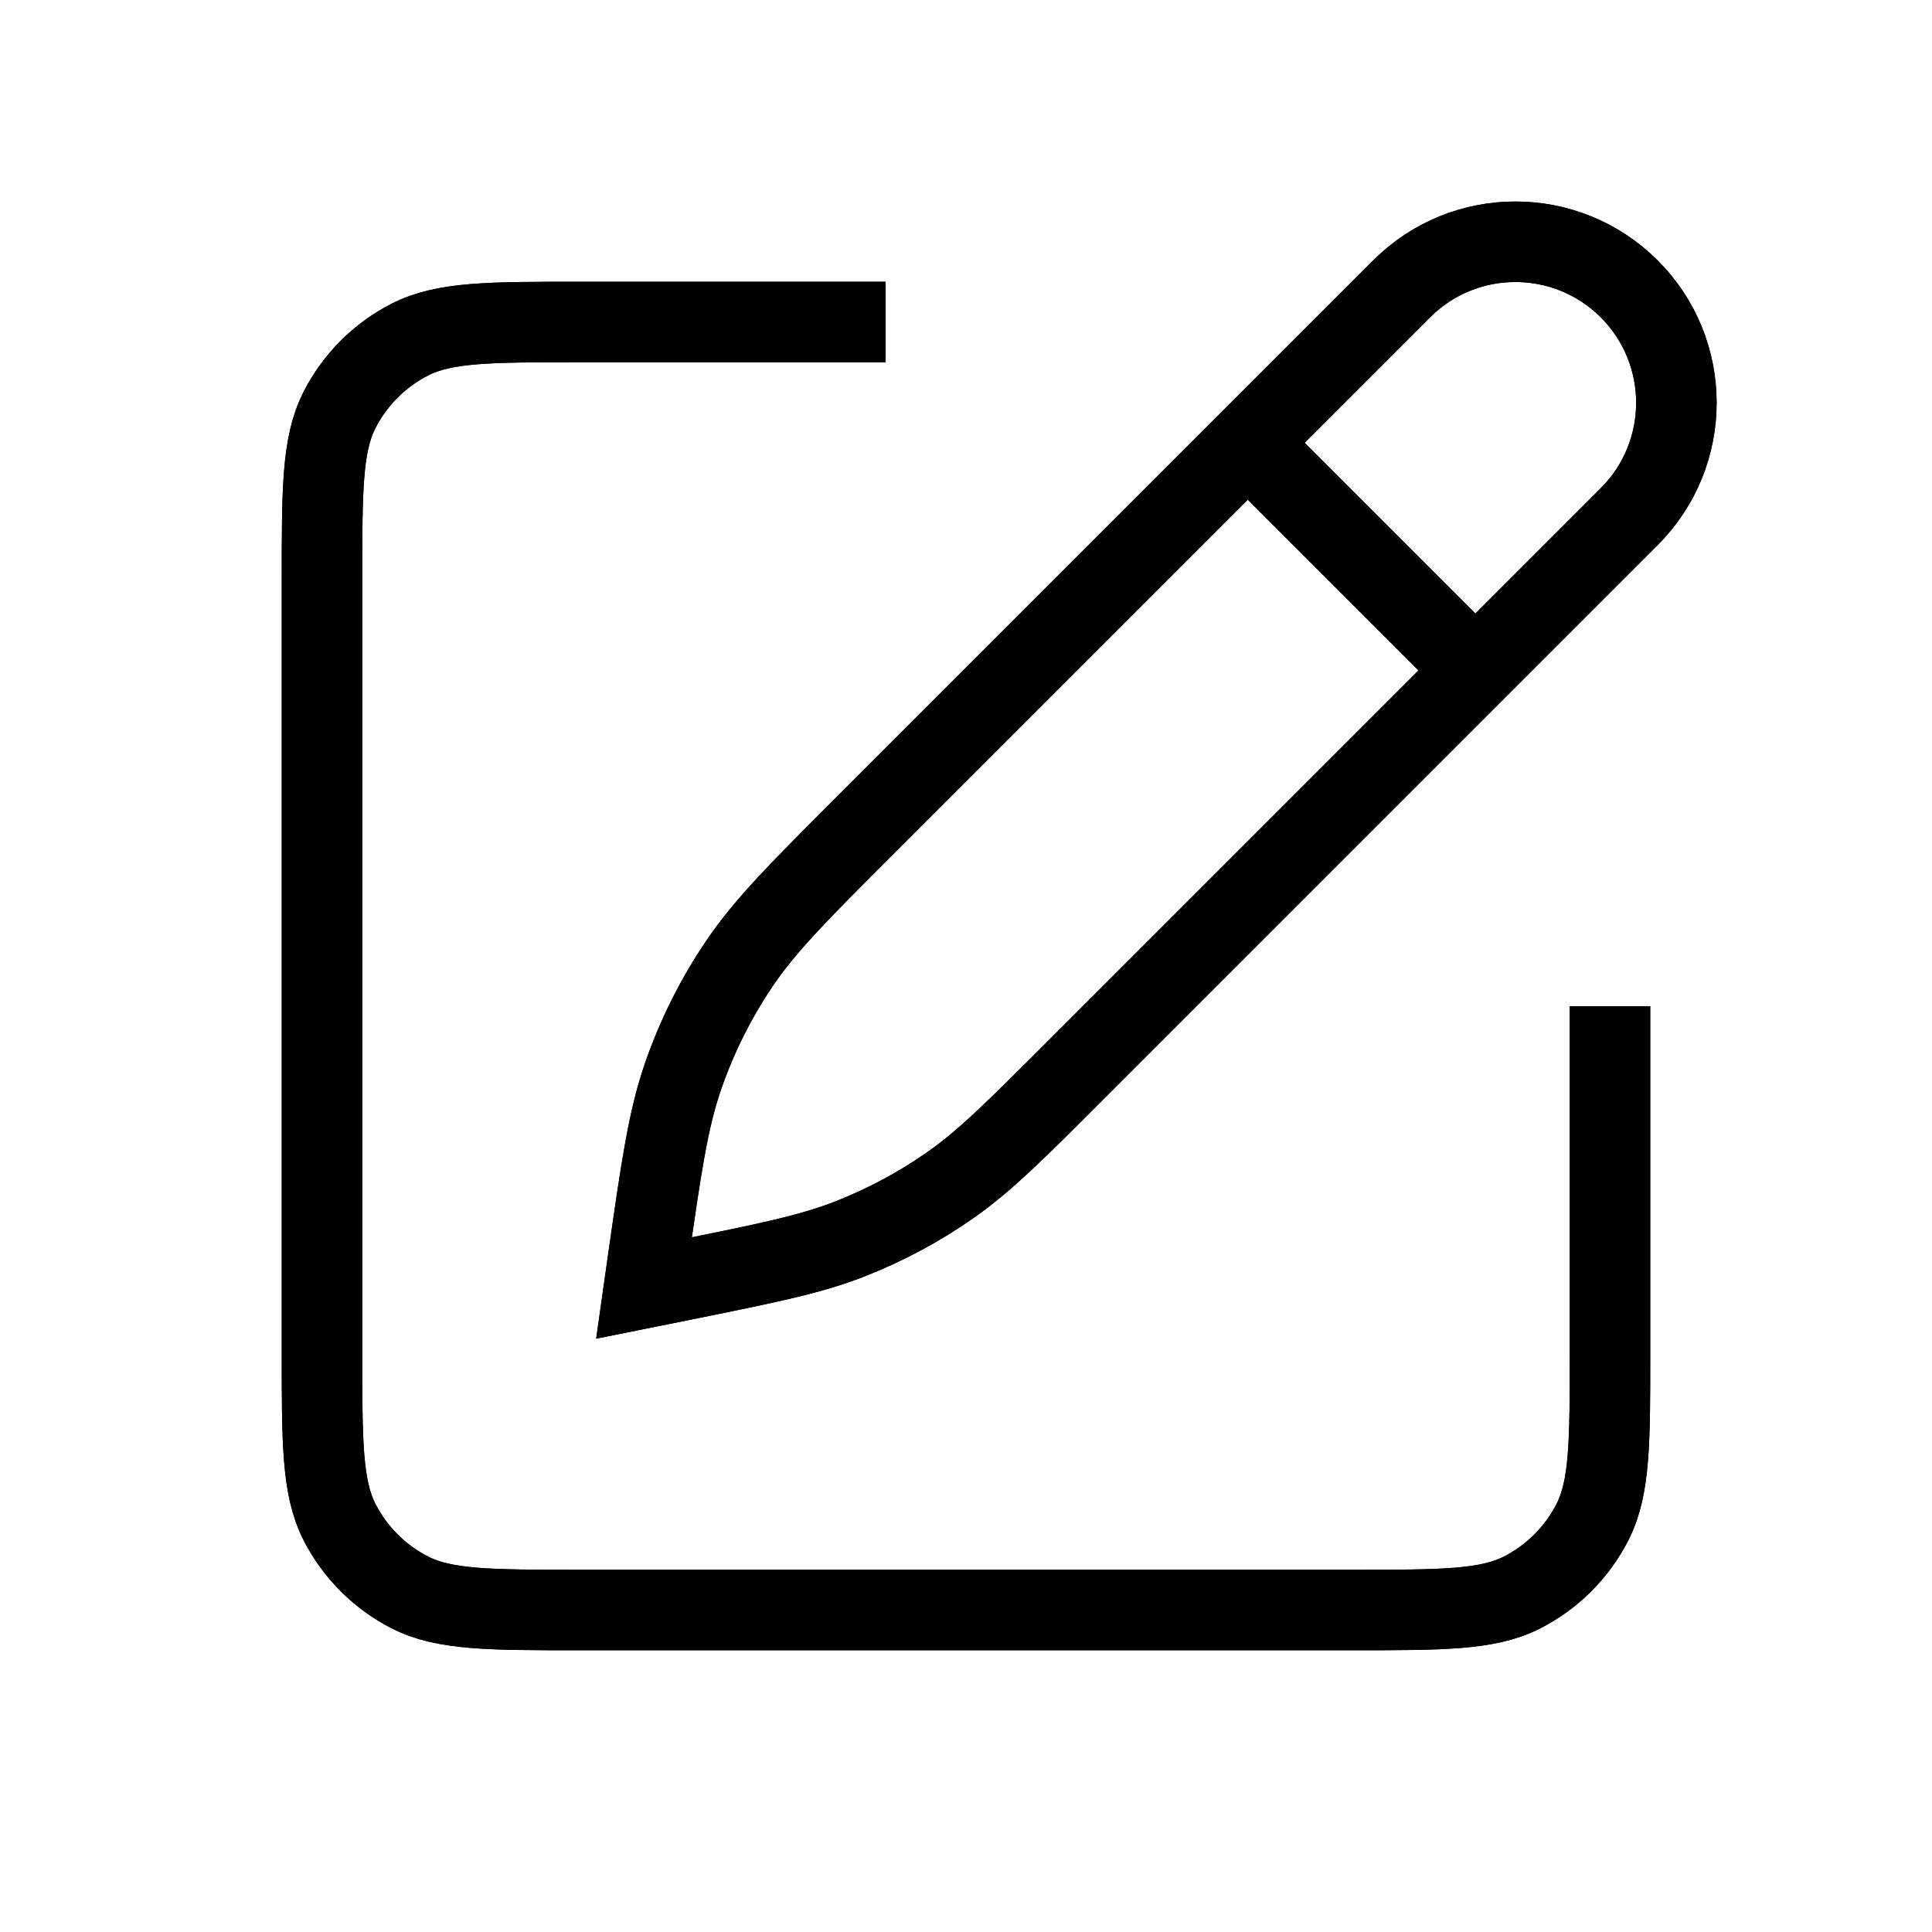
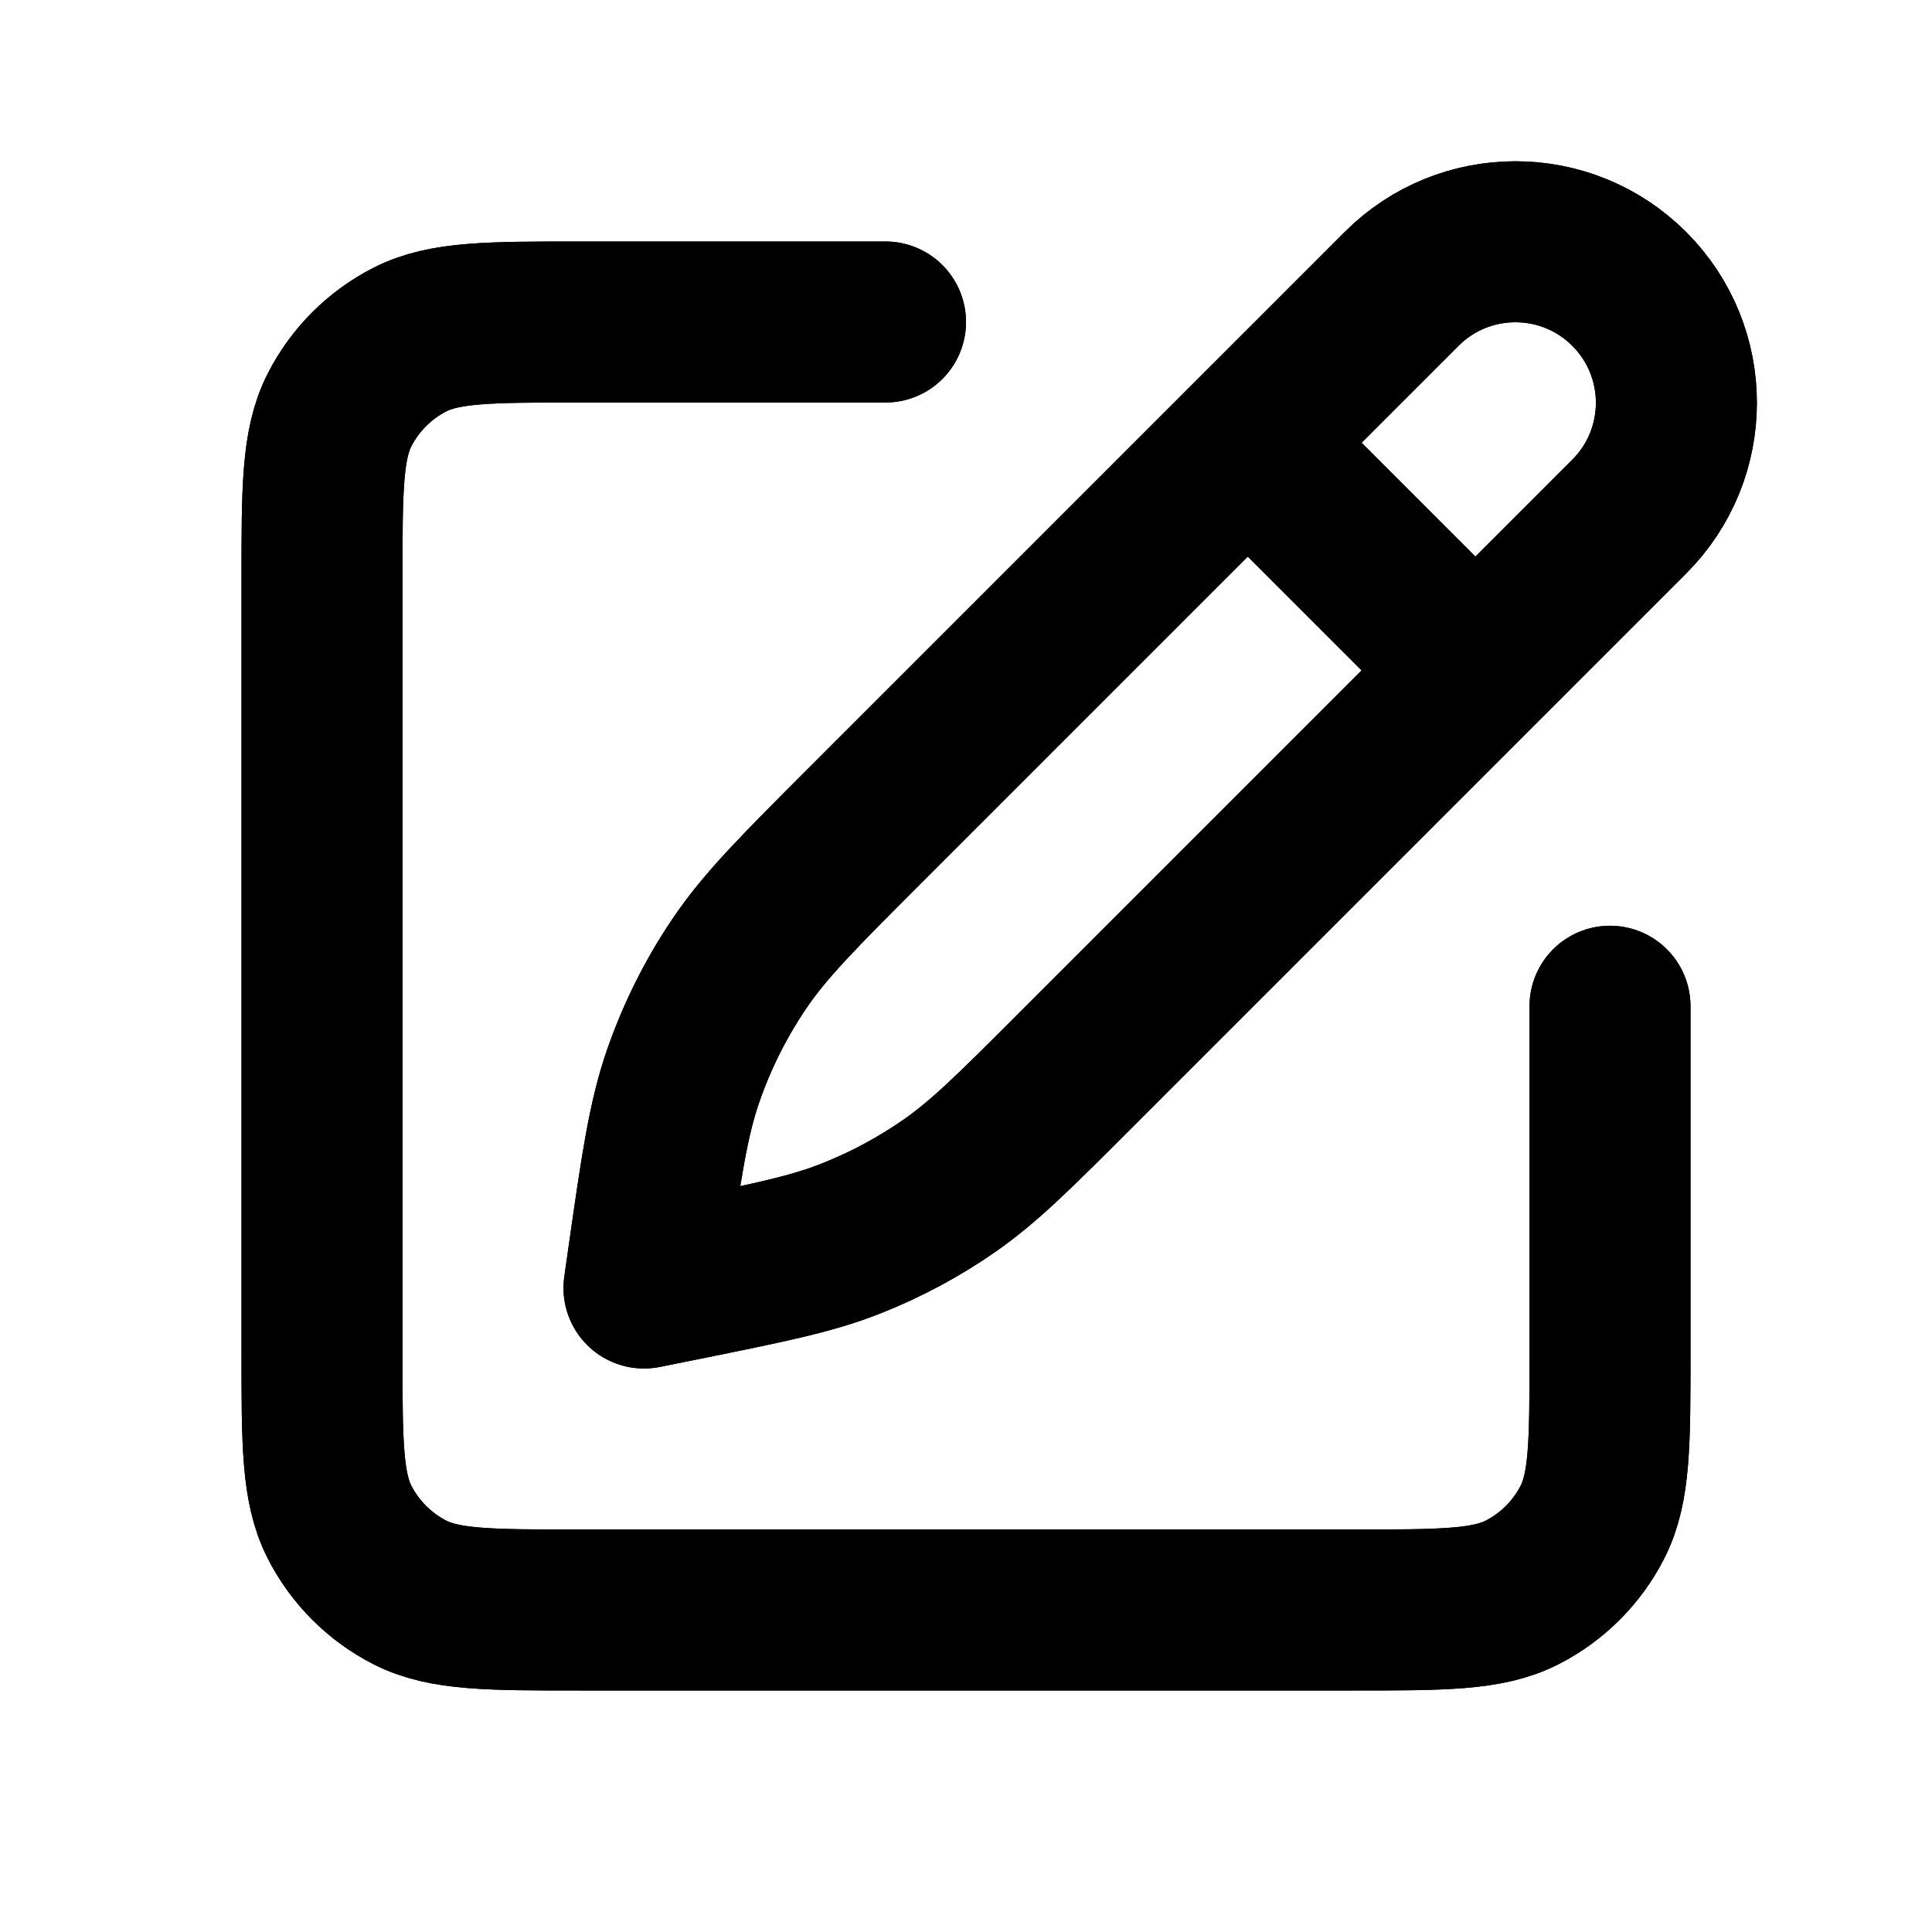
<svg xmlns="http://www.w3.org/2000/svg" width="30px" height="30px" viewBox="0 0 24 24" fill="none">
-   <g id="SVGRepo_bgCarrier" strokeWidth="0" />
-   <g id="SVGRepo_tracerCarrier" strokeLinecap="round" strokeLinejoin="round" stroke="#CCCCCC" strokeWidth="4.8">
-     <path d="M11 4H7.2C6.08 4 5.52 4 5.092 4.218C4.716 4.41 4.41 4.716 4.218 5.092C4 5.52 4 6.08 4 7.2V16.8C4 17.92 4 18.48 4.218 18.908C4.41 19.284 4.716 19.59 5.092 19.782C5.52 20 6.08 20 7.2 20H16.8C17.92 20 18.48 20 18.908 19.782C19.284 19.59 19.59 19.284 19.782 18.908C20 18.48 20 17.92 20 16.8V12.5M15.5 5.5L18.328 8.328M10.763 10.237L17.411 3.589C18.192 2.808 19.458 2.808 20.239 3.589C21.02 4.37 21.02 5.636 20.239 6.417L13.377 13.279C12.616 14.041 12.235 14.422 11.801 14.725C11.416 14.994 11.001 15.216 10.564 15.388C10.072 15.582 9.544 15.688 8.488 15.902L8 16L8.047 15.668C8.215 14.492 8.299 13.905 8.49 13.356C8.66 12.869 8.891 12.406 9.179 11.979C9.503 11.497 9.923 11.077 10.763 10.237Z" stroke="#000000" strokeWidth="2" strokeLinecap="round" strokeLinejoin="round" />
+   <g id="SVGRepo_bgCarrier" stroke-width="0" />
+   <g id="SVGRepo_tracerCarrier" stroke-linecap="round" stroke-linejoin="round" stroke="#CCCCCC" stroke-width="4.8">
+     <path d="M11 4H7.2C6.08 4 5.52 4 5.092 4.218C4.716 4.41 4.41 4.716 4.218 5.092C4 5.52 4 6.08 4 7.2V16.8C4 17.92 4 18.48 4.218 18.908C4.41 19.284 4.716 19.59 5.092 19.782C5.52 20 6.08 20 7.2 20H16.8C17.92 20 18.48 20 18.908 19.782C19.284 19.59 19.59 19.284 19.782 18.908C20 18.48 20 17.92 20 16.8V12.5M15.5 5.5L18.328 8.328M10.763 10.237L17.411 3.589C18.192 2.808 19.458 2.808 20.239 3.589C21.02 4.37 21.02 5.636 20.239 6.417L13.377 13.279C12.616 14.041 12.235 14.422 11.801 14.725C11.416 14.994 11.001 15.216 10.564 15.388C10.072 15.582 9.544 15.688 8.488 15.902L8 16L8.047 15.668C8.215 14.492 8.299 13.905 8.49 13.356C8.66 12.869 8.891 12.406 9.179 11.979C9.503 11.497 9.923 11.077 10.763 10.237Z" stroke="#000000" stroke-width="2" stroke-linecap="round" stroke-linejoin="round" />
  </g>
  <g id="SVGRepo_iconCarrier">
-     <path d="M11 4H7.2C6.08 4 5.52 4 5.092 4.218C4.716 4.41 4.41 4.716 4.218 5.092C4 5.52 4 6.08 4 7.2V16.8C4 17.92 4 18.48 4.218 18.908C4.41 19.284 4.716 19.59 5.092 19.782C5.52 20 6.08 20 7.2 20H16.8C17.92 20 18.48 20 18.908 19.782C19.284 19.59 19.59 19.284 19.782 18.908C20 18.48 20 17.92 20 16.8V12.5M15.5 5.5L18.328 8.328M10.763 10.237L17.411 3.589C18.192 2.808 19.458 2.808 20.239 3.589C21.02 4.37 21.02 5.636 20.239 6.417L13.377 13.279C12.616 14.041 12.235 14.422 11.801 14.725C11.416 14.994 11.001 15.216 10.564 15.388C10.072 15.582 9.544 15.688 8.488 15.902L8 16L8.047 15.668C8.215 14.492 8.299 13.905 8.49 13.356C8.66 12.869 8.891 12.406 9.179 11.979C9.503 11.497 9.923 11.077 10.763 10.237Z" stroke="#000000" strokeWidth="2" strokeLinecap="round" strokeLinejoin="round" />
+     <path d="M11 4H7.2C6.08 4 5.52 4 5.092 4.218C4.716 4.41 4.41 4.716 4.218 5.092C4 5.52 4 6.08 4 7.2V16.8C4 17.92 4 18.48 4.218 18.908C4.41 19.284 4.716 19.59 5.092 19.782C5.52 20 6.08 20 7.2 20H16.8C17.92 20 18.48 20 18.908 19.782C19.284 19.59 19.59 19.284 19.782 18.908C20 18.48 20 17.92 20 16.8V12.5M15.5 5.5L18.328 8.328M10.763 10.237L17.411 3.589C18.192 2.808 19.458 2.808 20.239 3.589C21.02 4.37 21.02 5.636 20.239 6.417L13.377 13.279C12.616 14.041 12.235 14.422 11.801 14.725C11.416 14.994 11.001 15.216 10.564 15.388C10.072 15.582 9.544 15.688 8.488 15.902L8 16L8.047 15.668C8.215 14.492 8.299 13.905 8.49 13.356C8.66 12.869 8.891 12.406 9.179 11.979C9.503 11.497 9.923 11.077 10.763 10.237Z" stroke="#000000" stroke-width="2" stroke-linecap="round" stroke-linejoin="round" />
  </g>
</svg>
